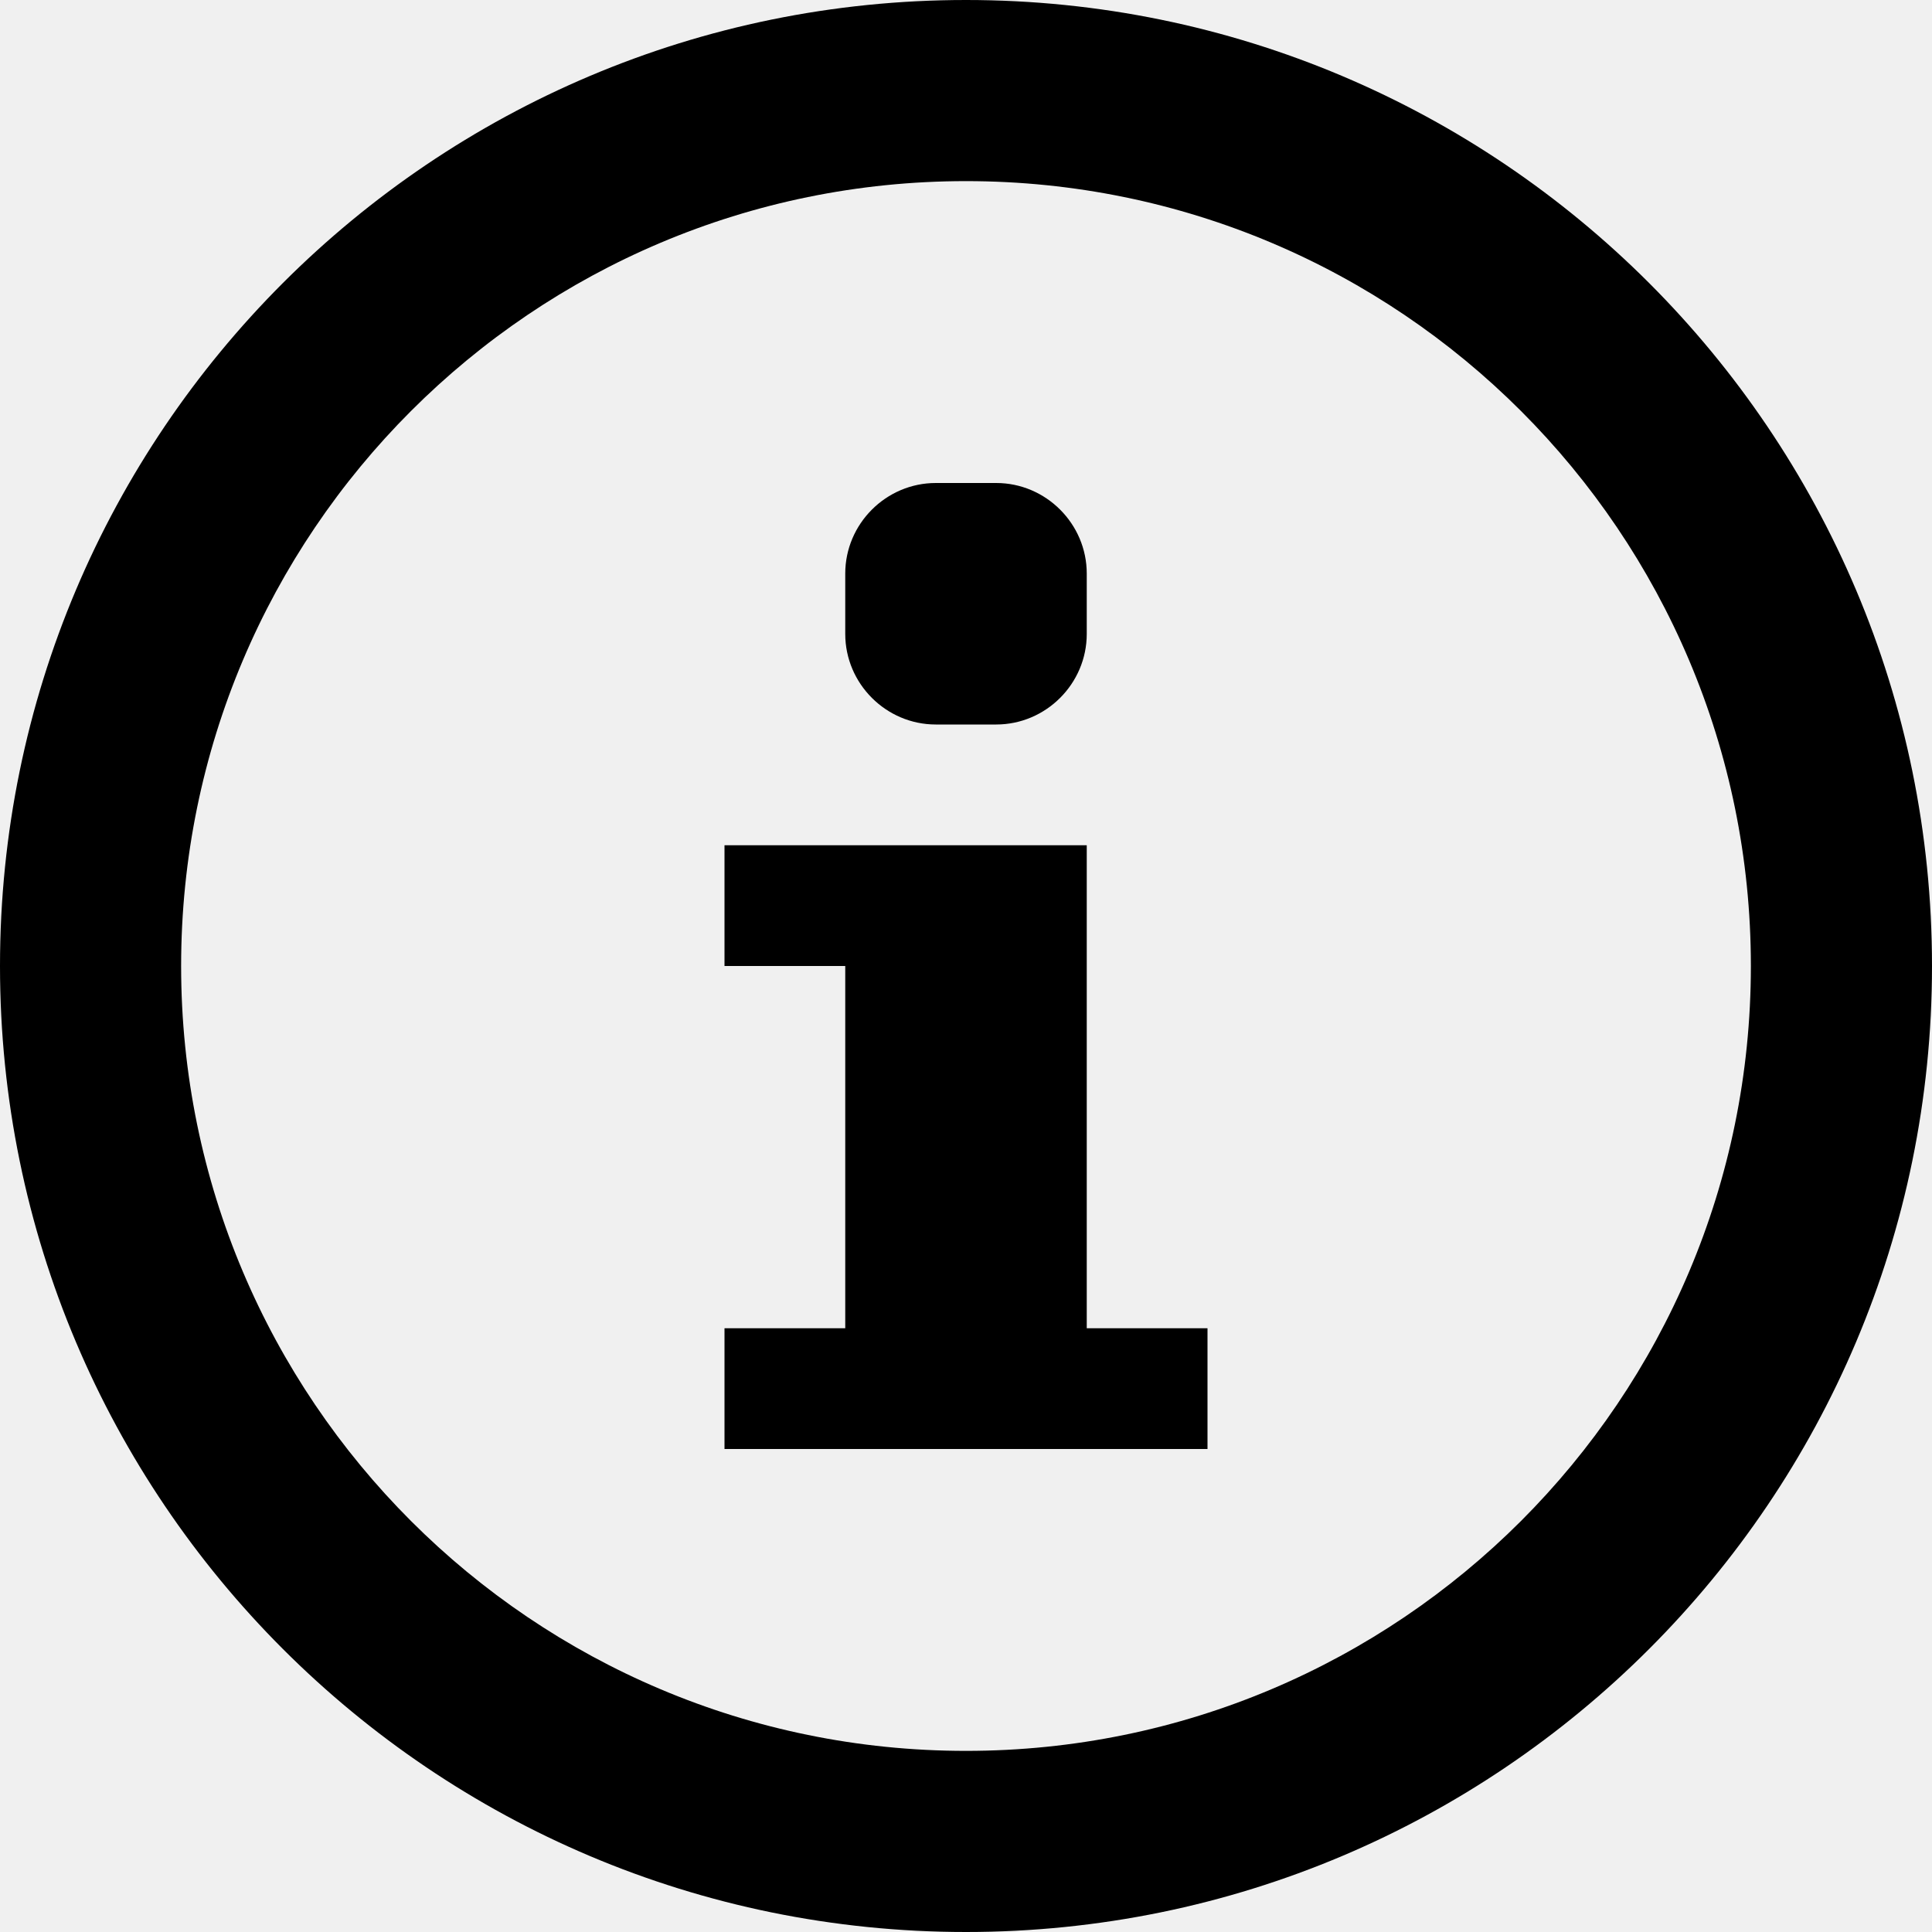
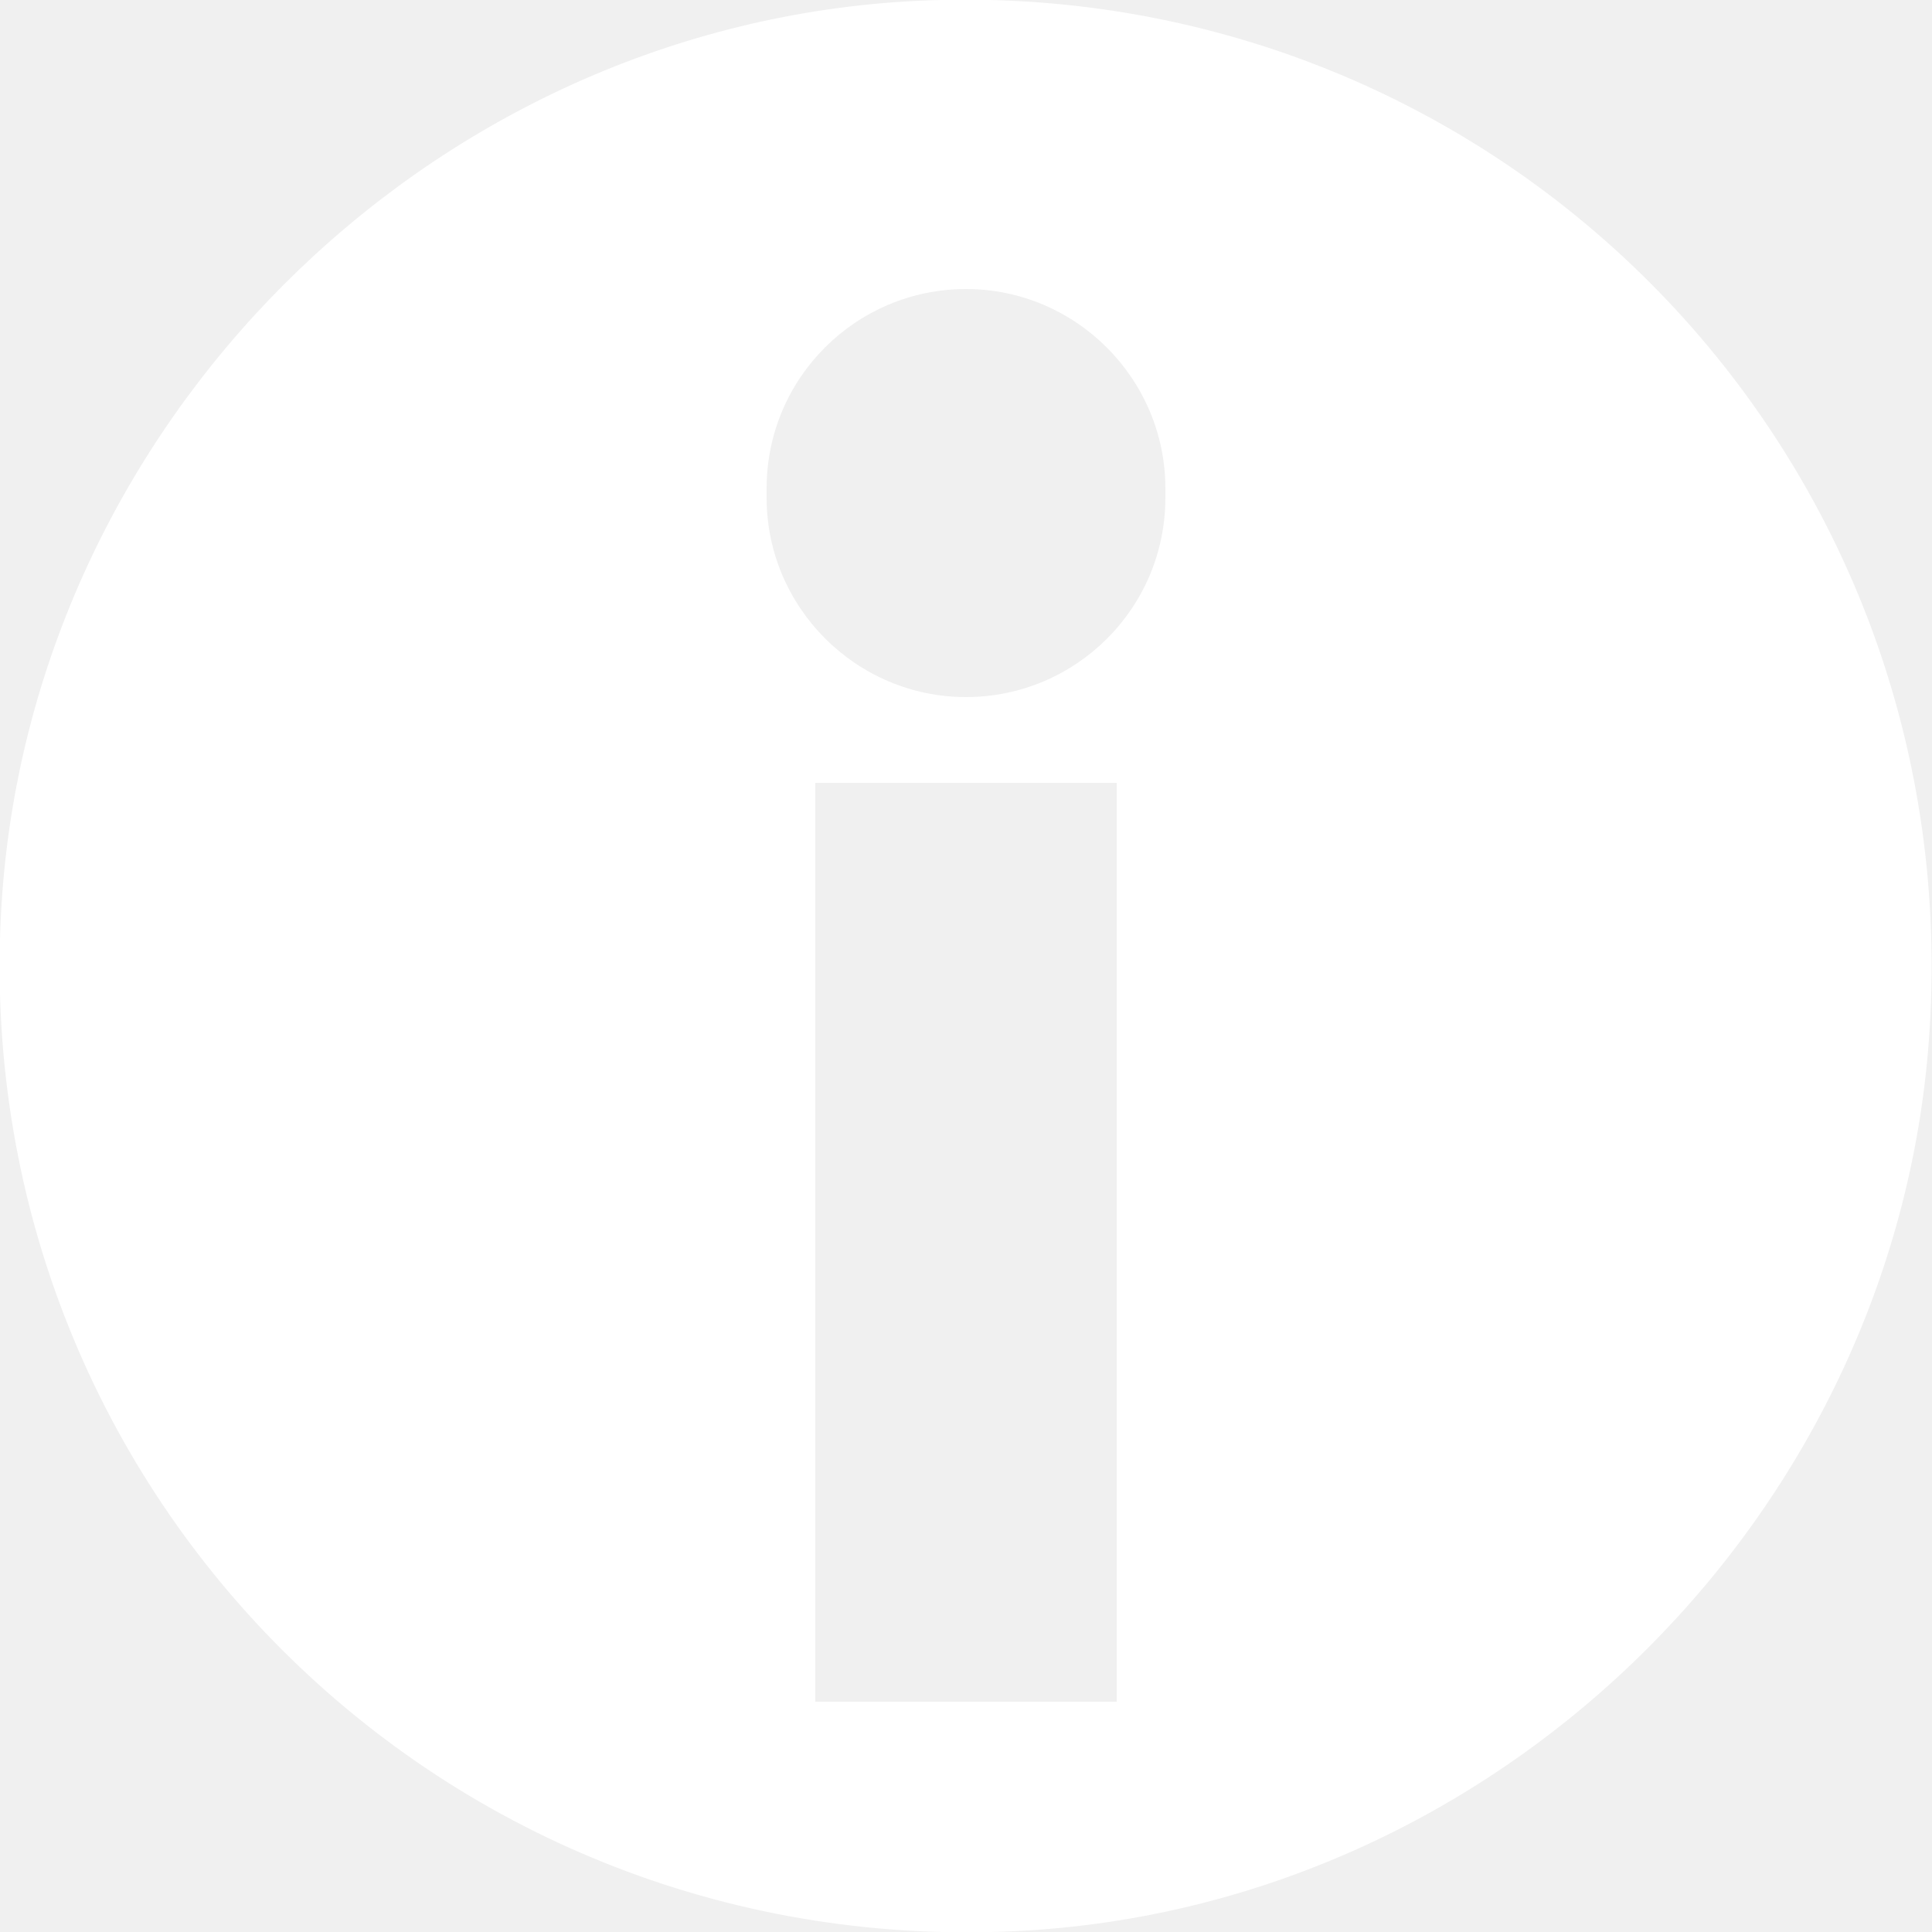
- <svg xmlns="http://www.w3.org/2000/svg" version="1.1" width="16" height="16" viewBox="0 0 16 16">
-   <path d="M7 4.75c0-0.412 0.338-0.75 0.75-0.75h0.5c0.412 0 0.75 0.338 0.75 0.75v0.5c0 0.412-0.338 0.75-0.75 0.75h-0.5c-0.412 0-0.75-0.338-0.75-0.75v-0.5z" />
-   <path d="M10 12h-4v-1h1v-3h-1v-1h3v4h1z" />
-   <path d="M8 0c-4.418 0-8 3.582-8 8s3.582 8 8 8 8-3.582 8-8-3.582-8-8-8zM8 14.5c-3.59 0-6.5-2.91-6.5-6.5s2.91-6.5 6.5-6.5 6.5 2.91 6.5 6.5-2.91 6.5-6.5 6.5z" />
+ <svg xmlns="http://www.w3.org/2000/svg" version="1.1" id="Layer_1" x="0px" y="0px" viewBox="0 0 25 25" style="enable-background:new 0 0 25 25;" xml:space="preserve">
+   <style type="text/css">
+ 	.st0{fill:#FFFFFF;}
+ </style>
+   <path class="st0" d="M11.7,0.02C5.49,0.41,0.41,5.49,0.02,11.7c-0.47,7.56,5.72,13.74,13.28,13.28c6.21-0.38,11.29-5.47,11.67-11.67  C25.44,5.74,19.26-0.44,11.7,0.02z M14.45,22.02h-3.9V10.13h3.9V22.02z M15.08,6.44c0,1.43-1.16,2.58-2.58,2.58S9.92,7.86,9.92,6.44  V6.32c0-1.43,1.16-2.58,2.58-2.58s2.58,1.16,2.58,2.58V6.44z" />
</svg>
